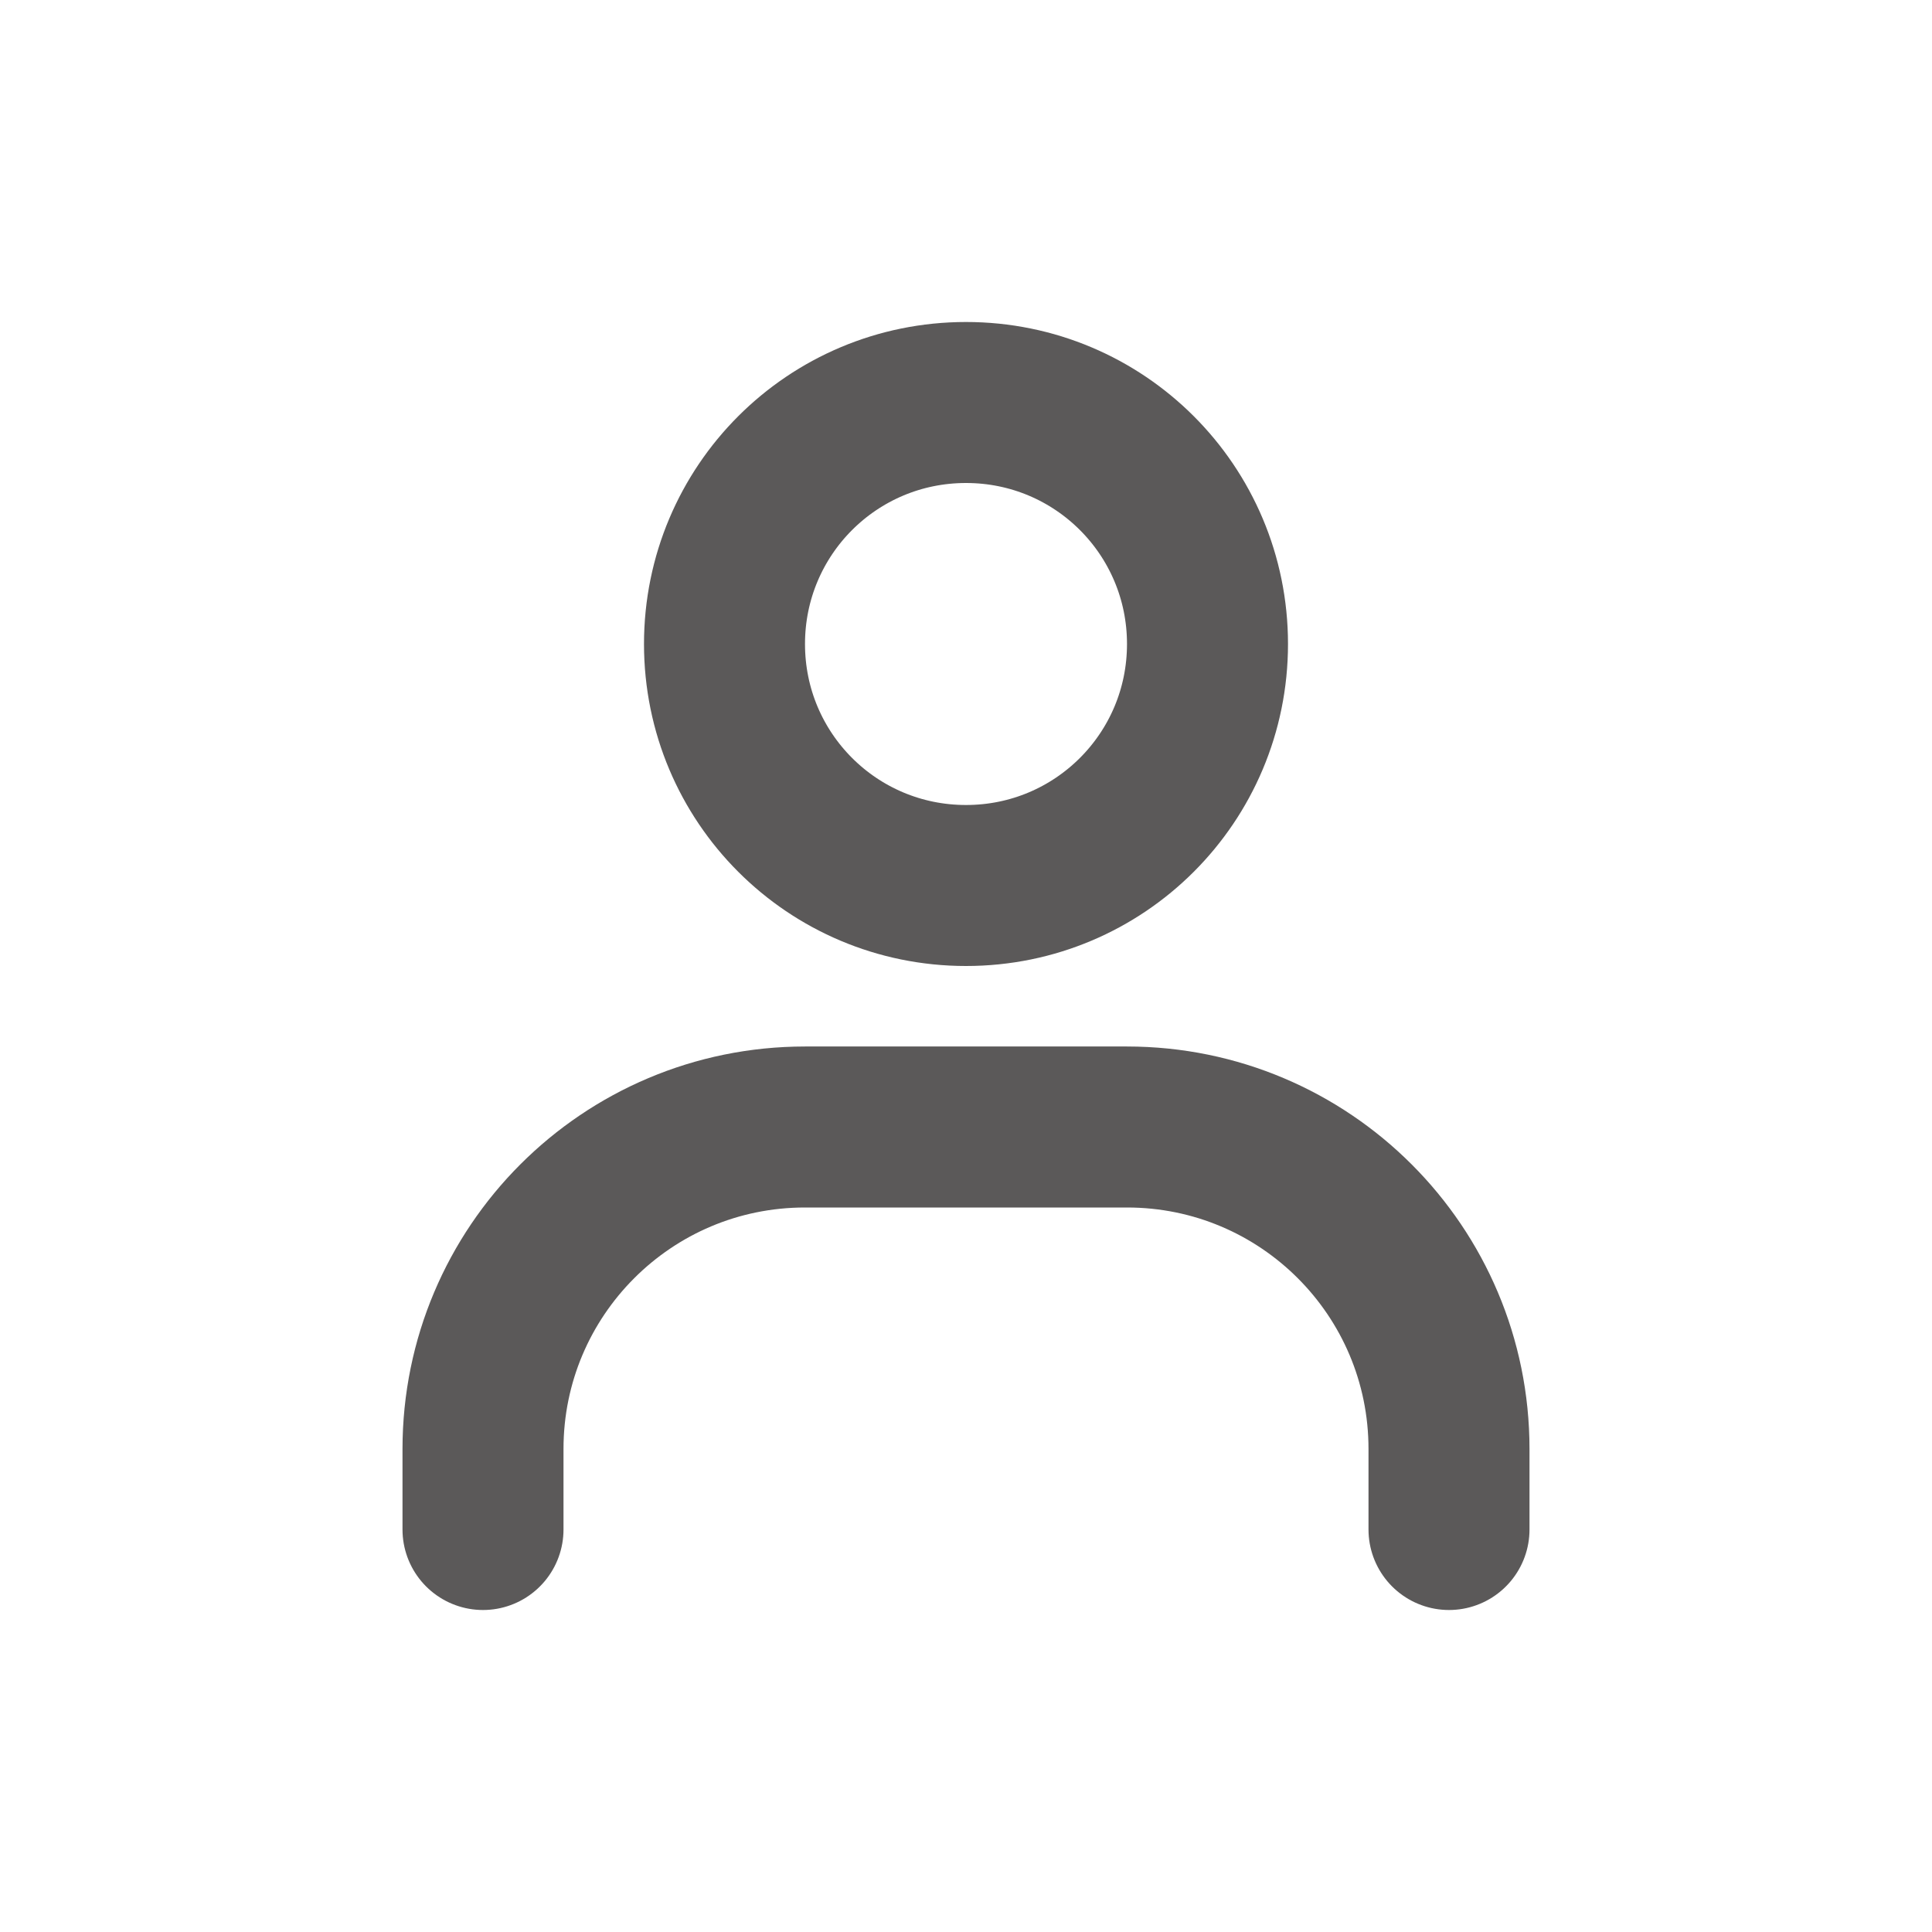
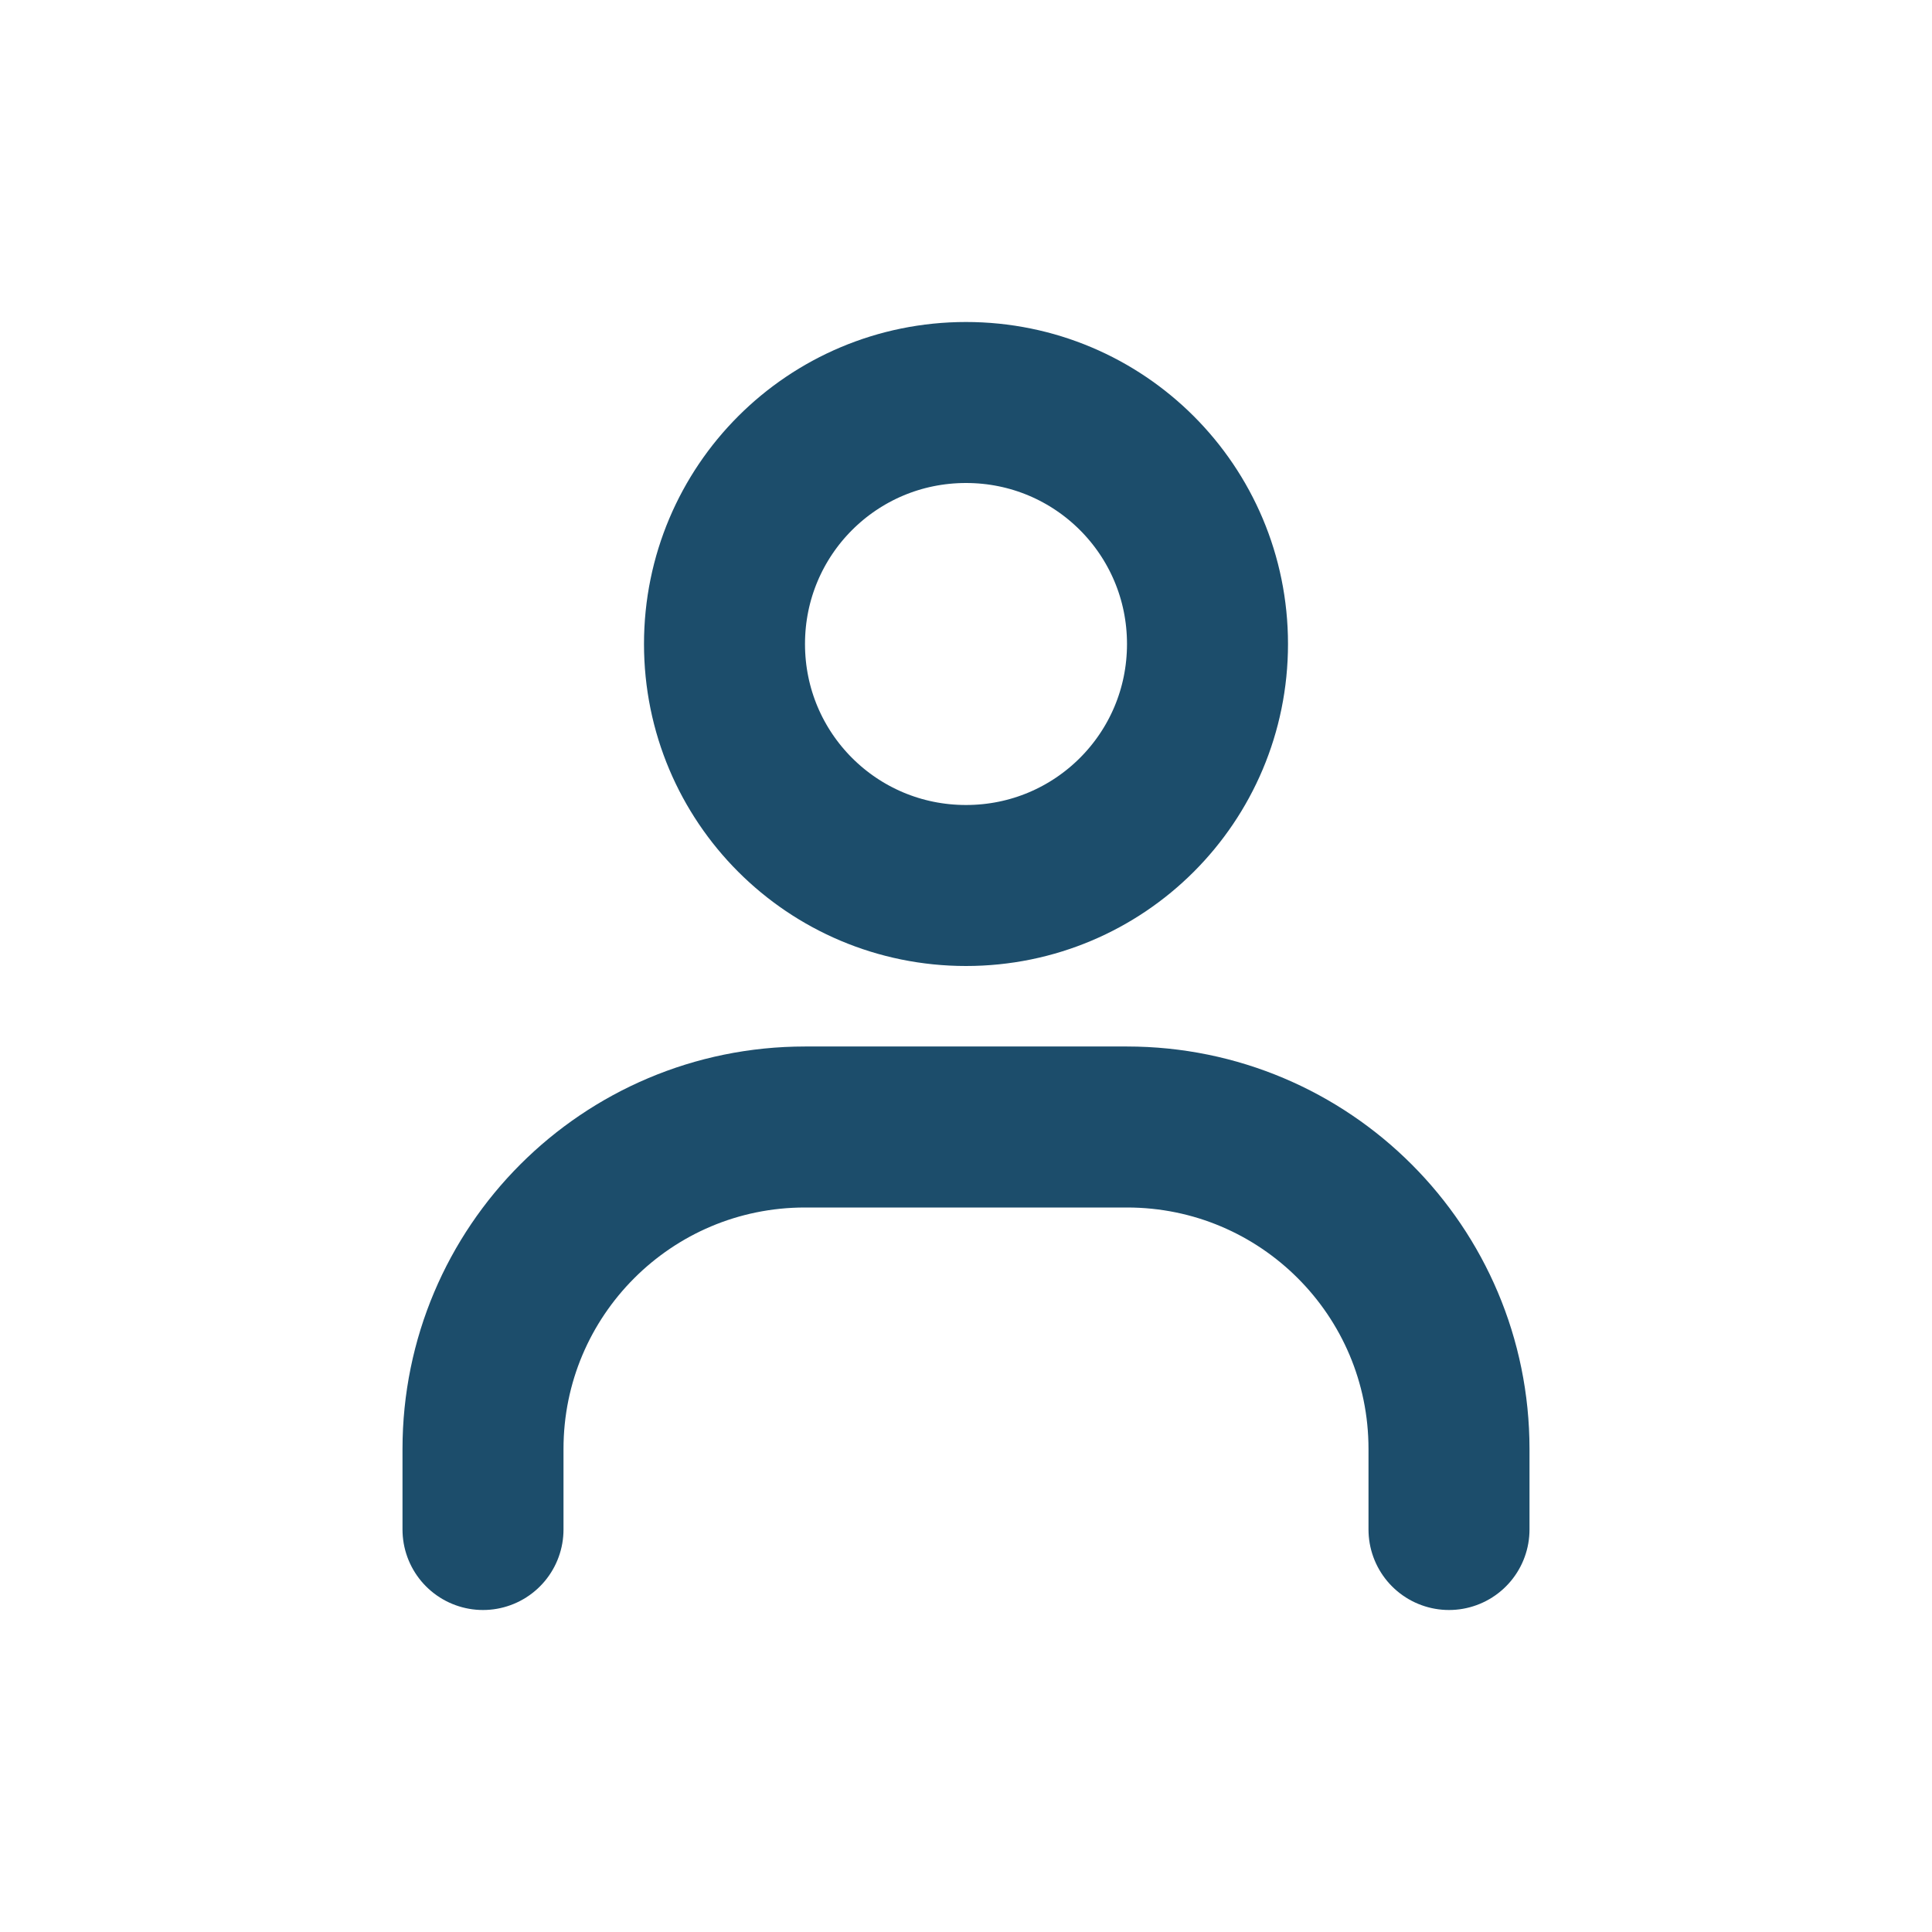
<svg xmlns="http://www.w3.org/2000/svg" width="24" height="24" viewBox="0 0 24 24" fill="none">
-   <path d="M6 19V18C6 15.79 7.79 14 10 14H14C16.21 14 18 15.79 18 18V19" stroke="#5B5959" stroke-width="2" stroke-linecap="round" stroke-linejoin="round" />
-   <path d="M12 11C10.34 11 9 9.66 9 8C9 6.34 10.34 5 12 5C13.66 5 15 6.34 15 8C15 9.66 13.66 11 12 11Z" stroke="#5B5959" stroke-width="2" stroke-linecap="round" stroke-linejoin="round" />
+   <path d="M6 19V18C6 15.79 7.79 14 10 14H14C16.21 14 18 15.79 18 18V19" stroke="#1C4D6B" stroke-width="2" stroke-linecap="round" stroke-linejoin="round" />
+   <path d="M12 11C10.34 11 9 9.66 9 8C9 6.34 10.34 5 12 5C13.66 5 15 6.34 15 8C15 9.66 13.66 11 12 11Z" stroke="#1C4D6B" stroke-width="2" stroke-linecap="round" stroke-linejoin="round" />
</svg>
